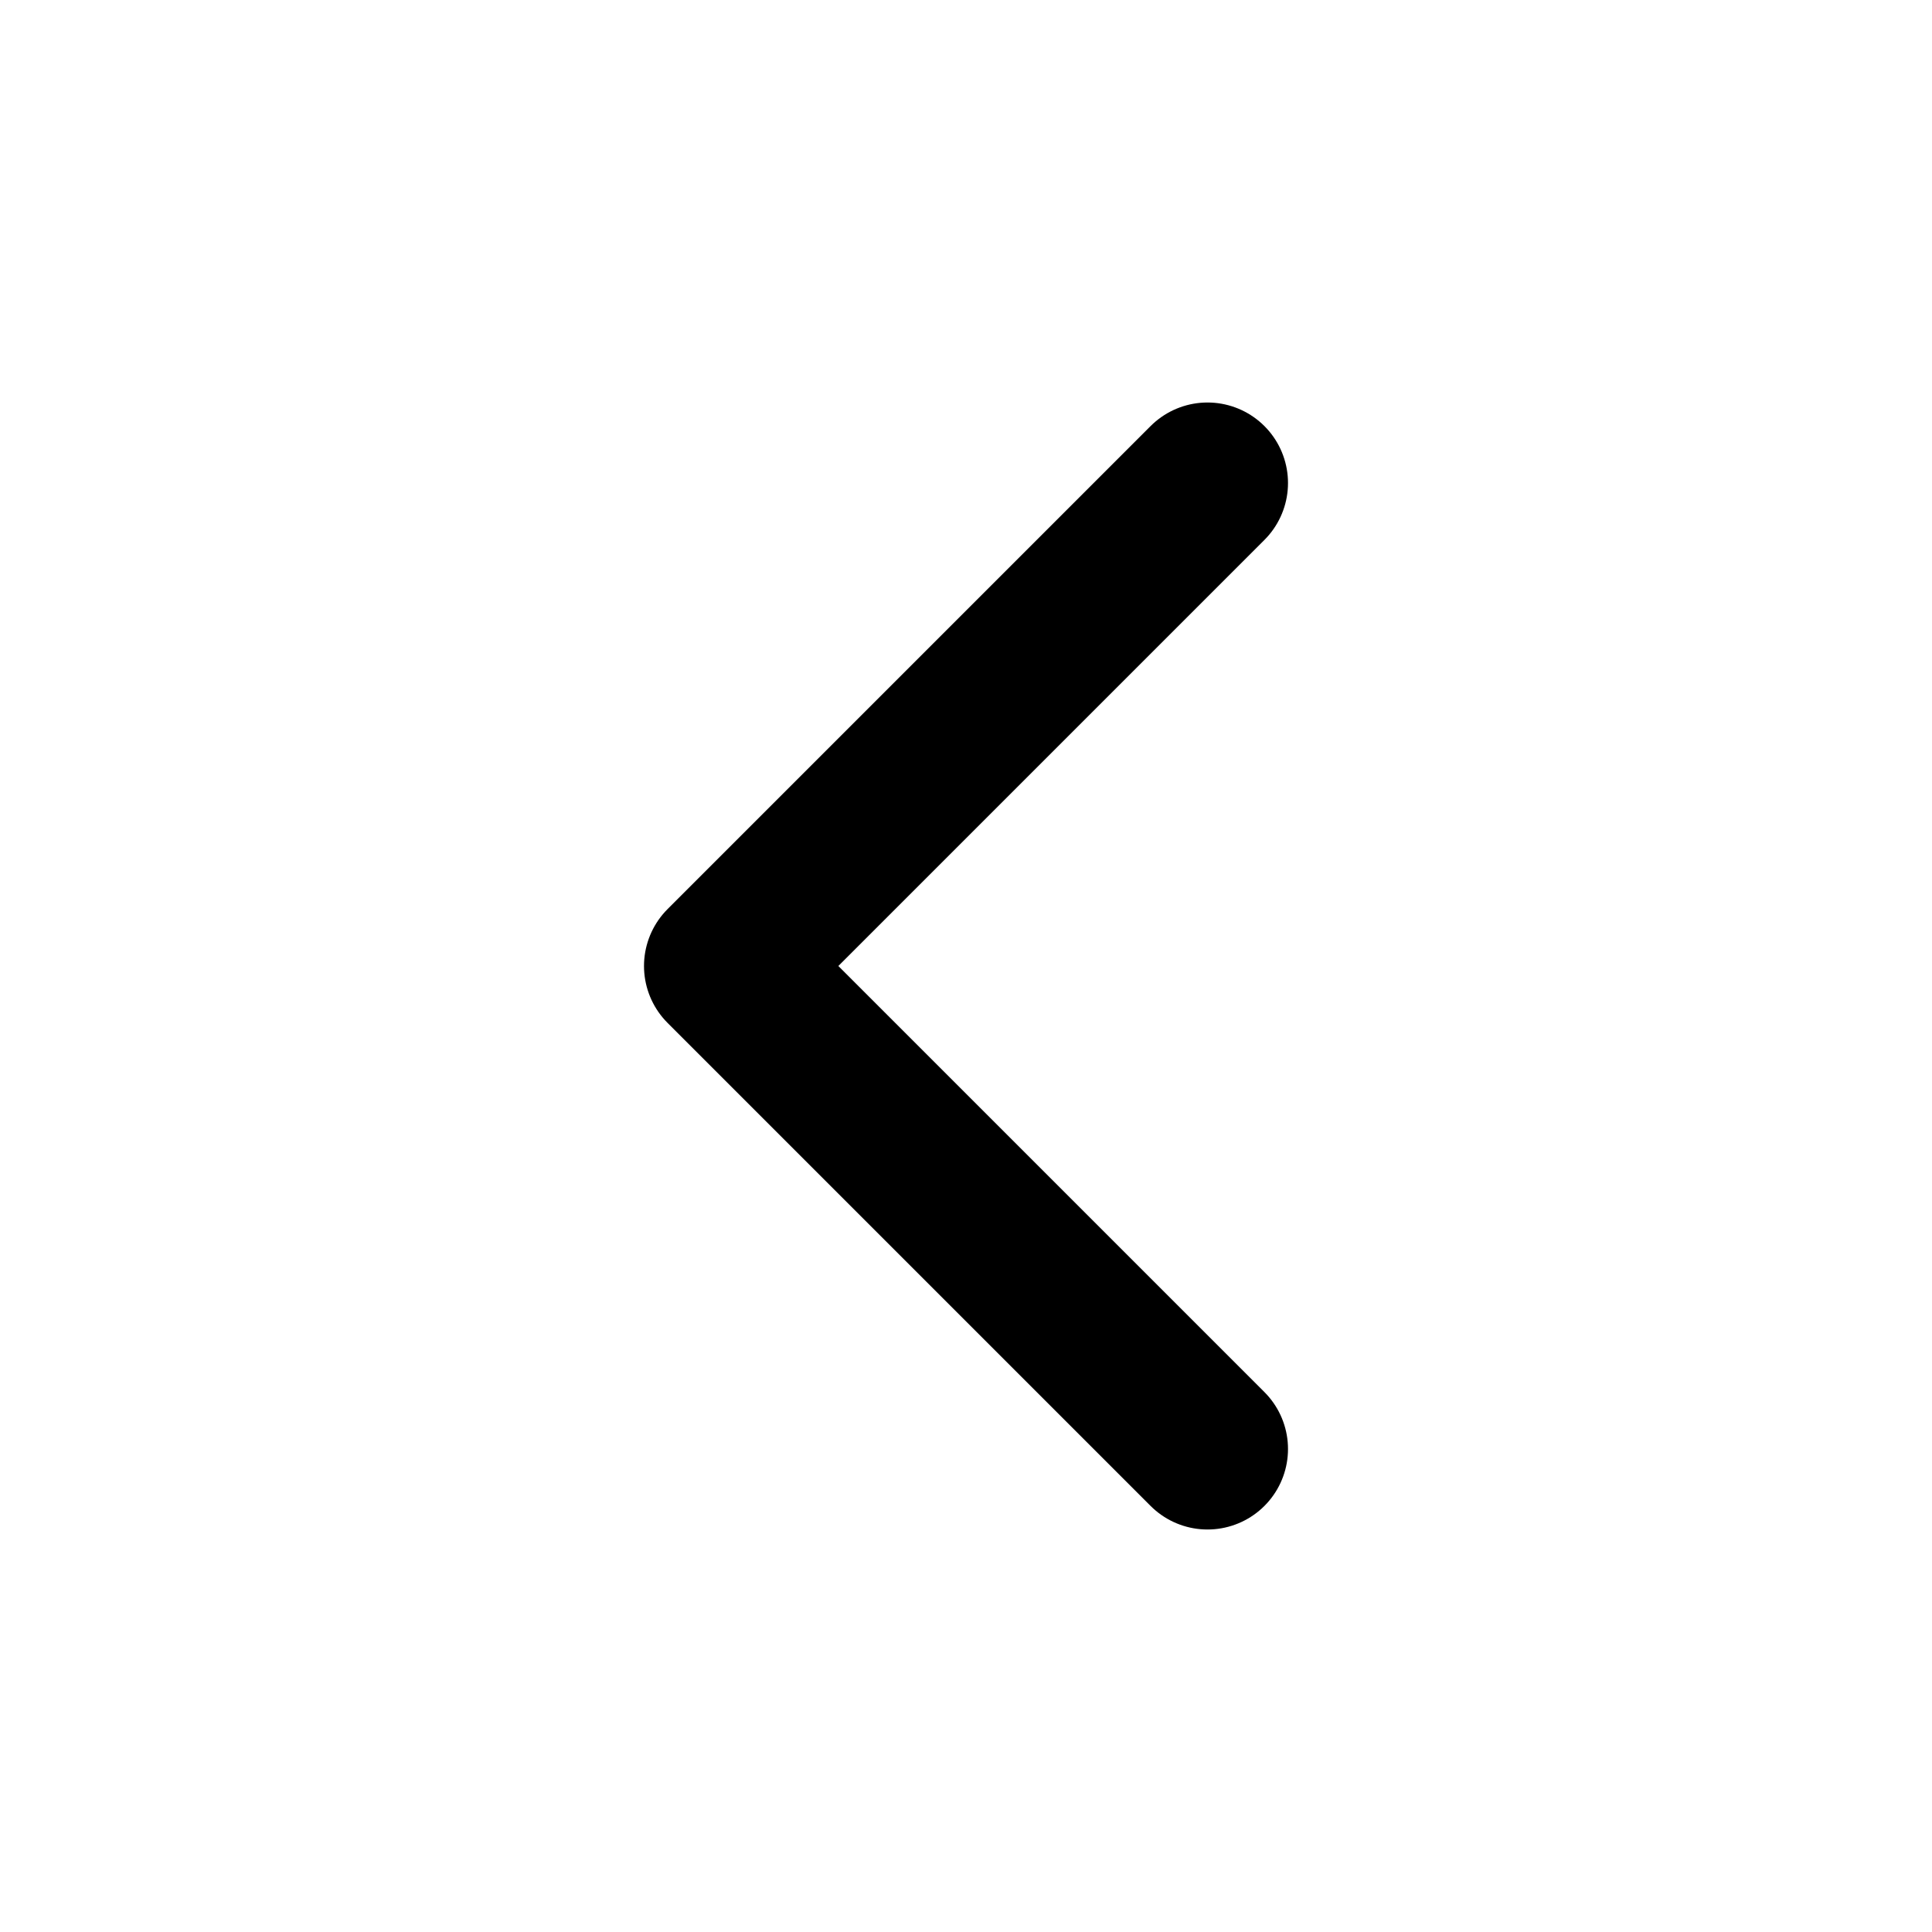
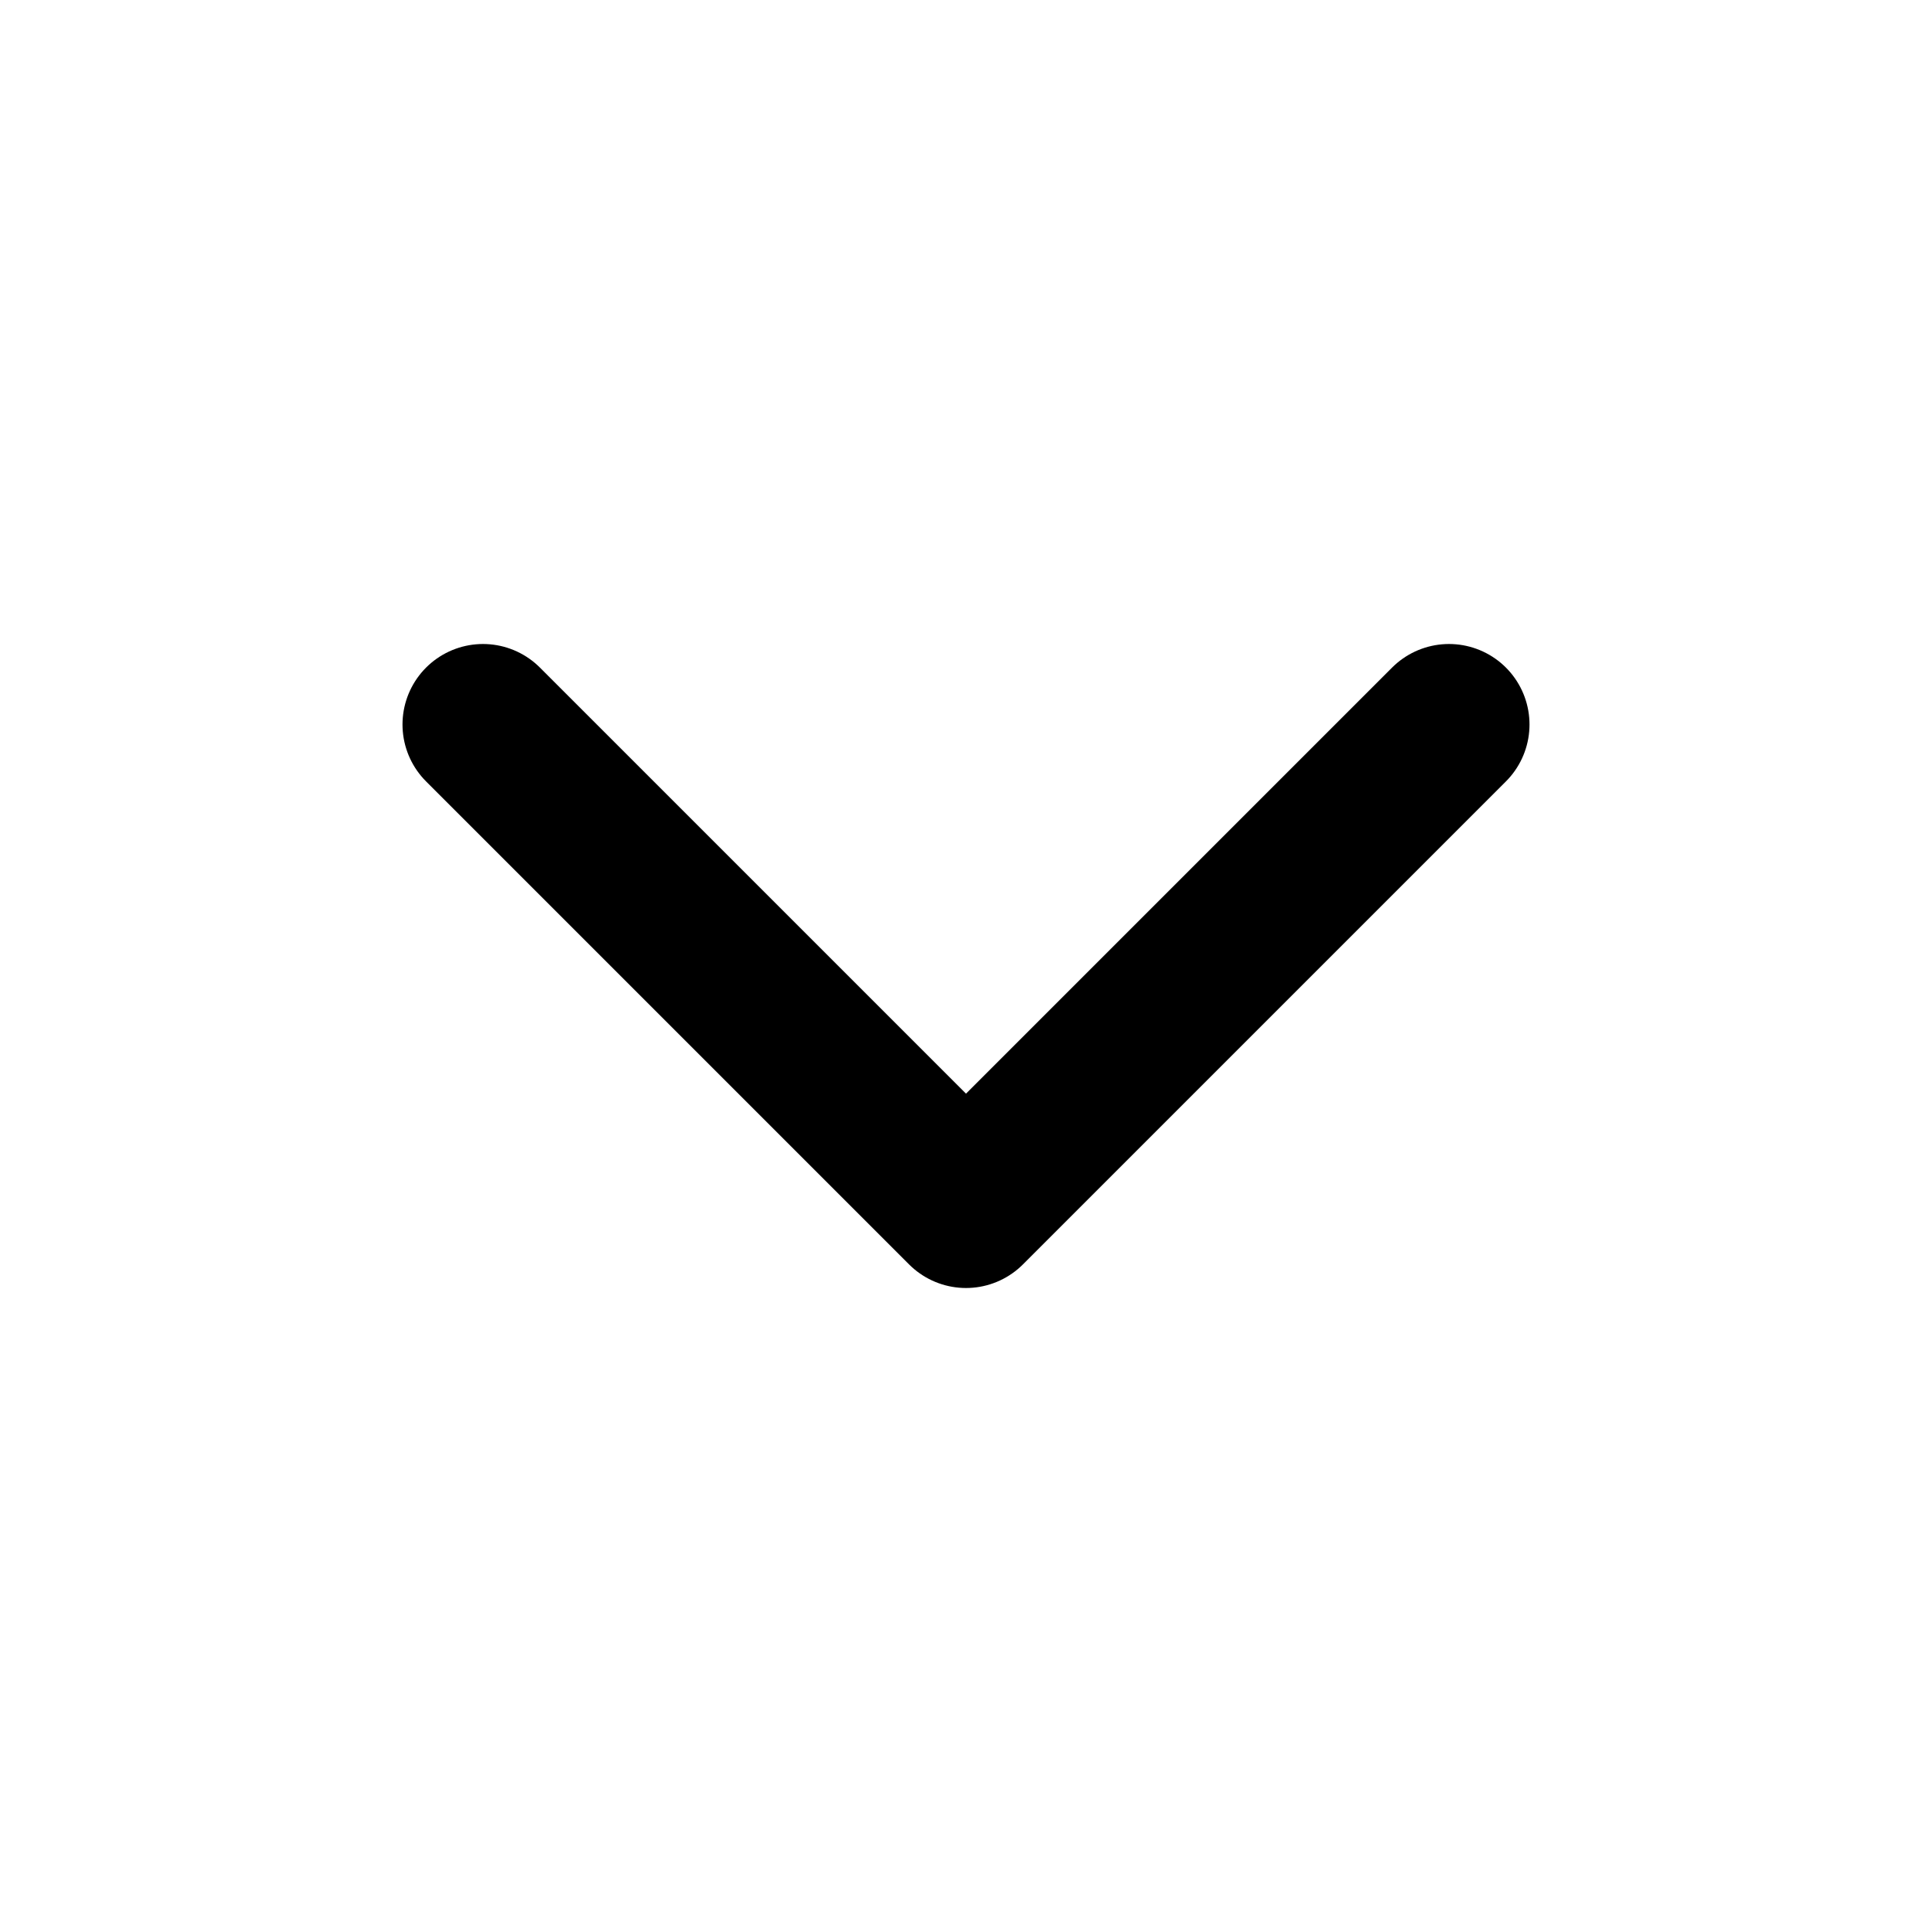
<svg xmlns="http://www.w3.org/2000/svg" width="24" height="24" viewBox="0 0 24 24" fill="none" stroke="currentColor" stroke-width="2" stroke-linecap="round" stroke-linejoin="round">
-   <path d="m15 18-6-6 6-6" />
+   <path d="m6 9 6 6 6-6" />
</svg>
